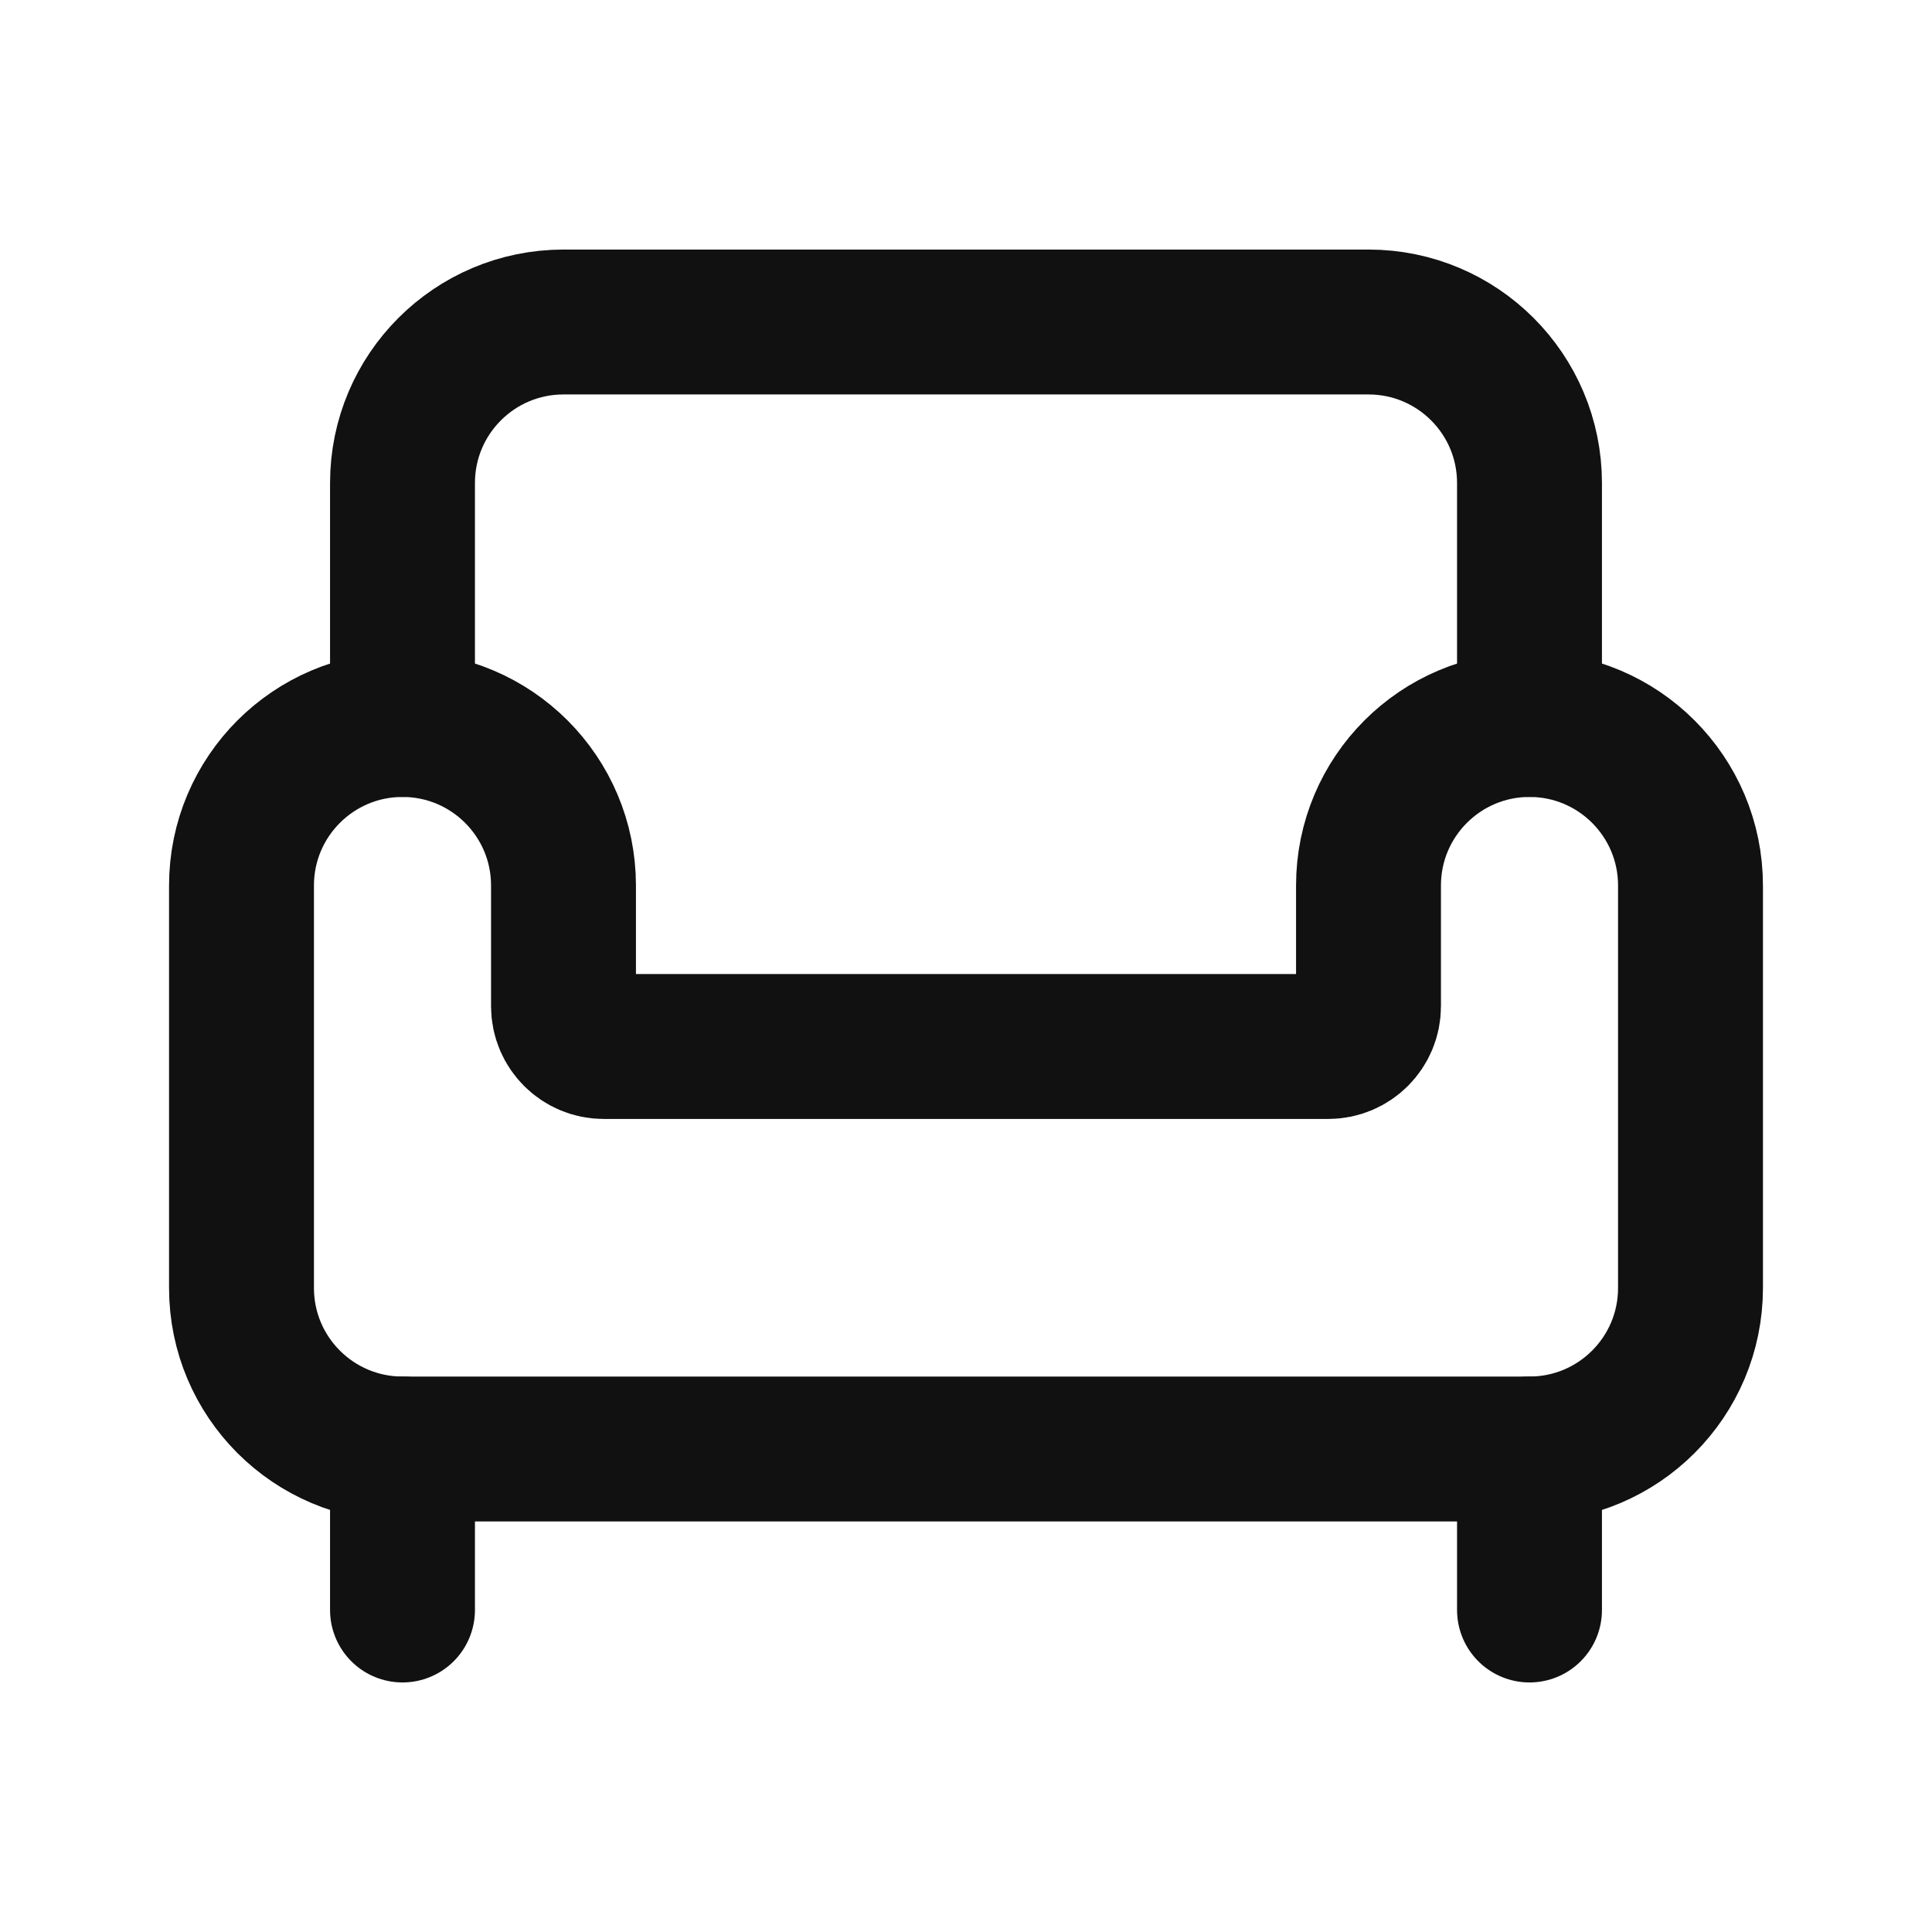
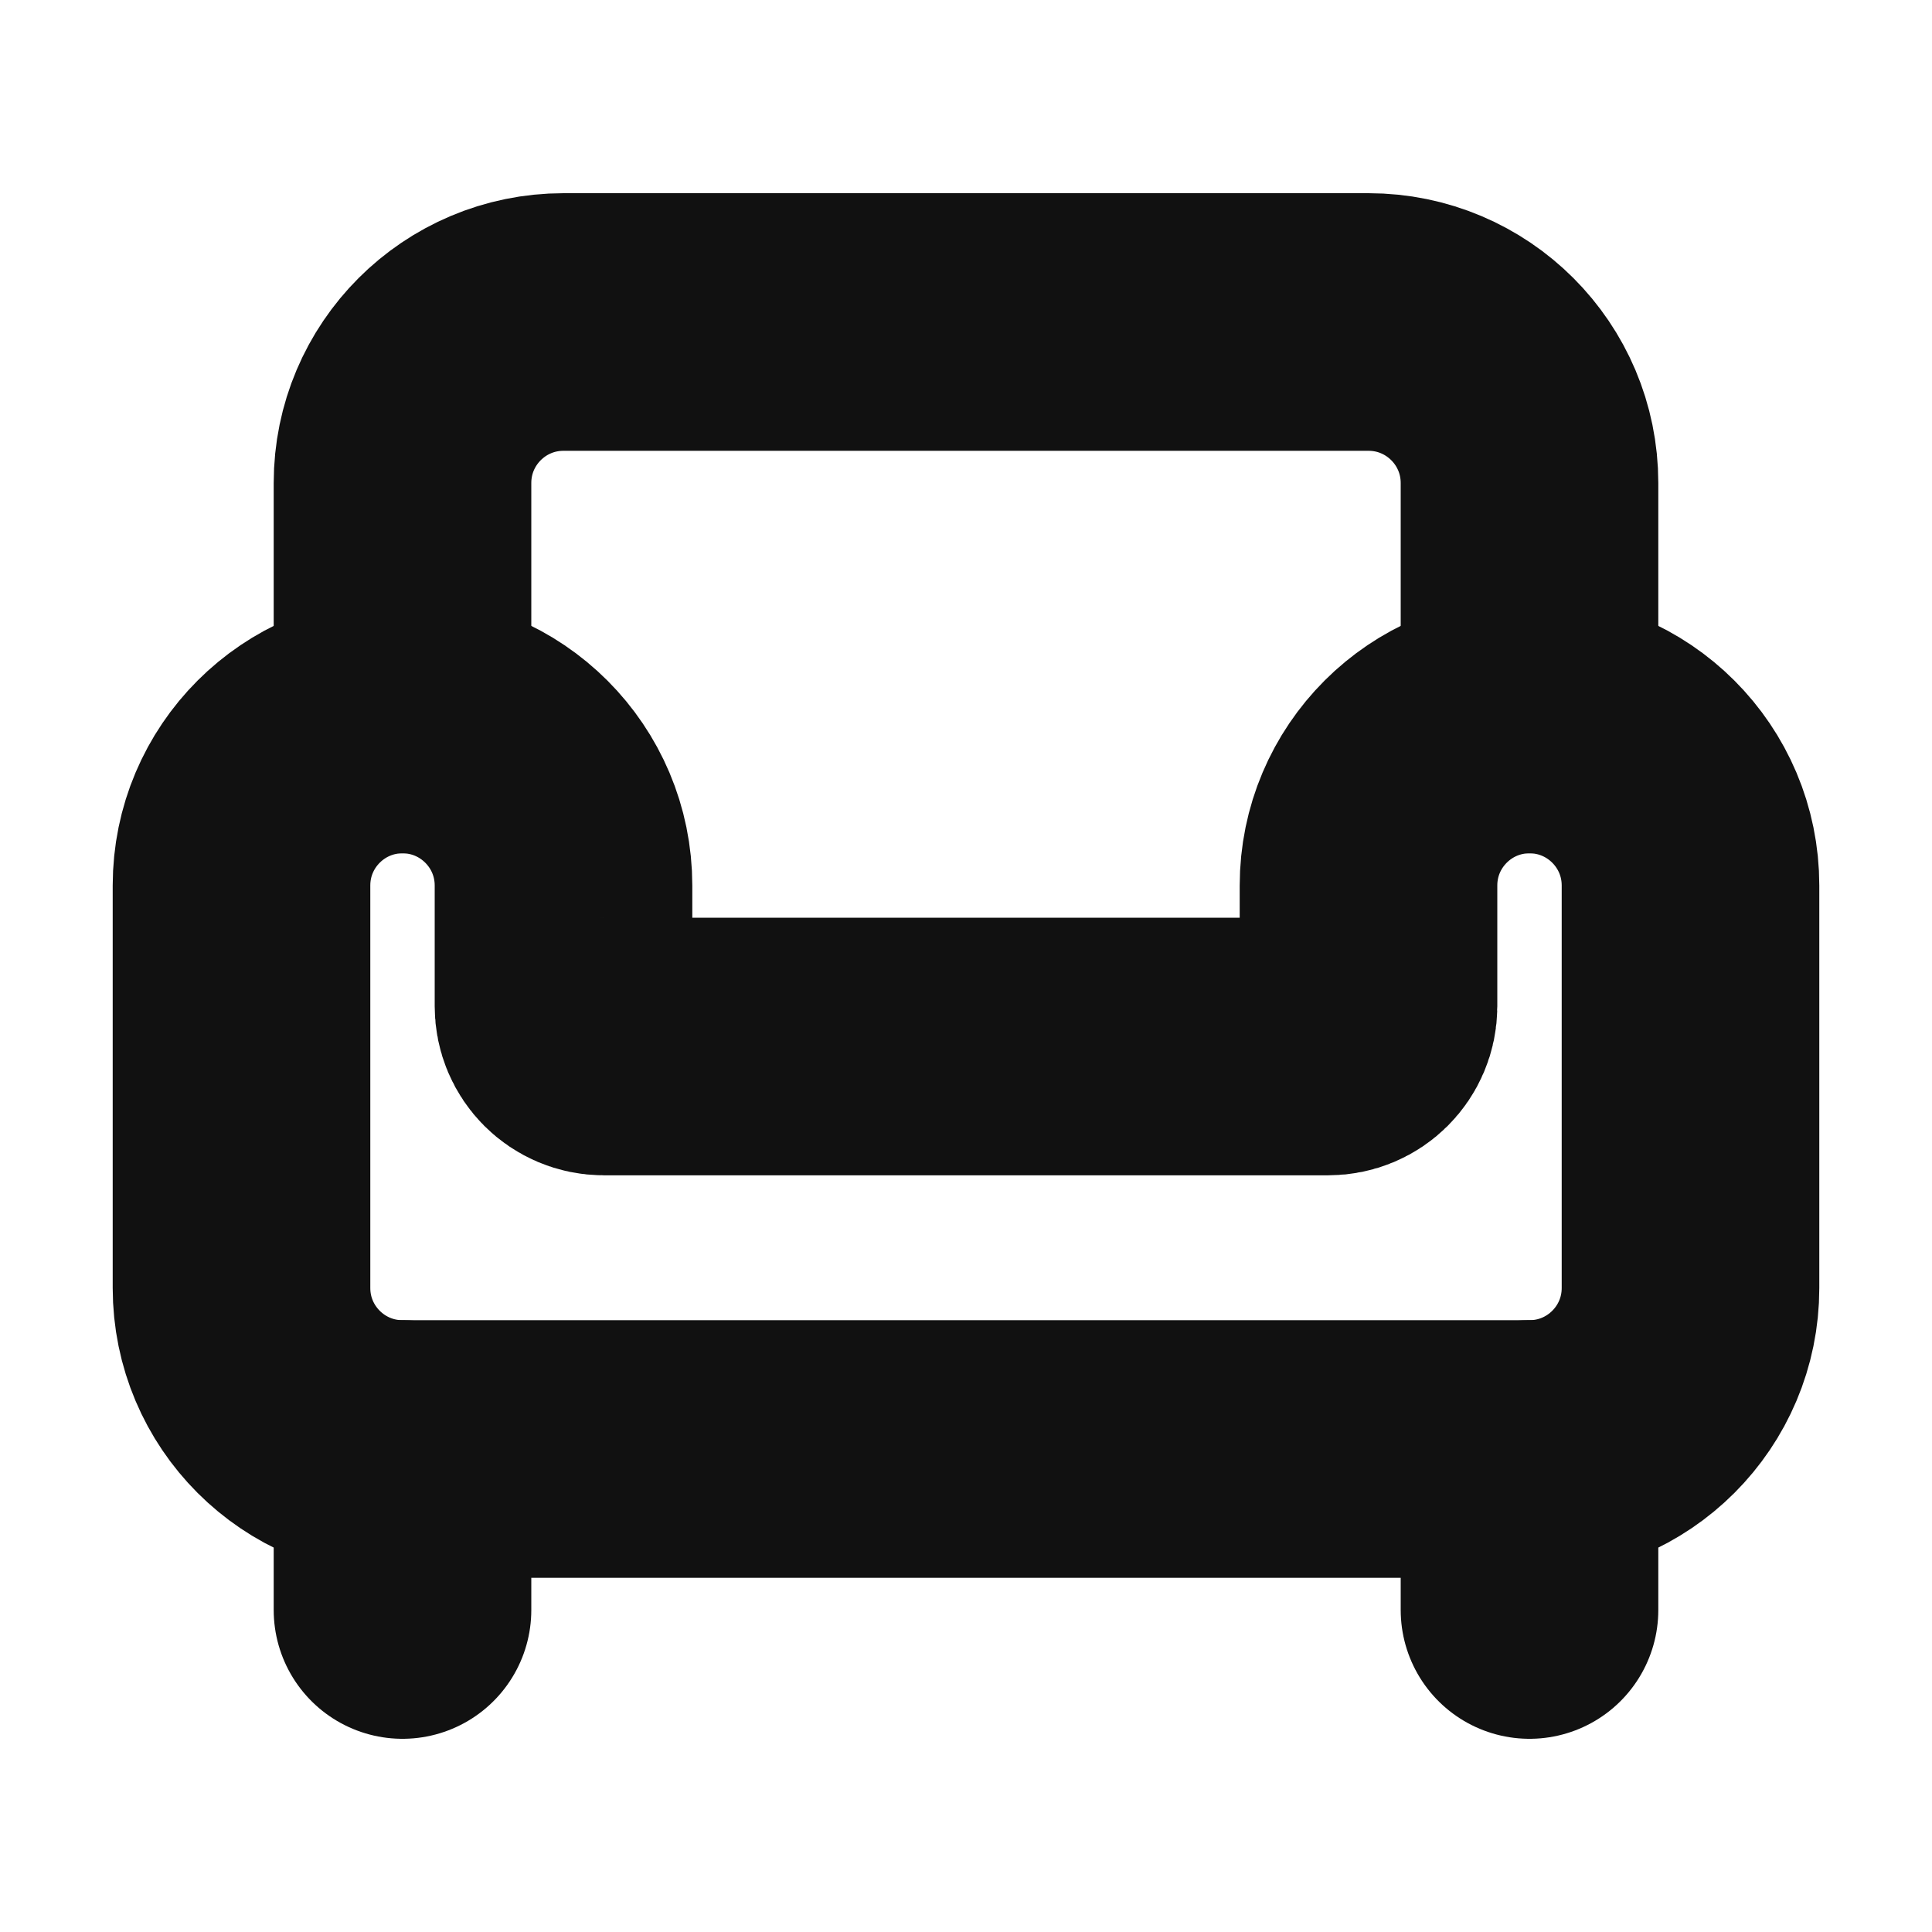
- <svg xmlns="http://www.w3.org/2000/svg" width="24" height="24" viewBox="0 0 24 24" fill="none" stroke="#111111" stroke-width="1.8" stroke-linecap="round" stroke-linejoin="round">
+ <svg xmlns="http://www.w3.org/2000/svg" width="24" height="24" viewBox="0 0 24 24" fill="none" stroke="#111111" stroke-width="3.2" stroke-linecap="round" stroke-linejoin="round">
  <path d="M19 9V6a2 2 0 0 0-2-2H7a2 2 0 0 0-2 2v3" />
  <path d="M3 16a2 2 0 0 0 2 2h14a2 2 0 0 0 2-2v-5a2 2 0 0 0-4 0v1.5a.5.5 0 0 1-.5.5h-9a.5.5 0 0 1-.5-.5V11a2 2 0 0 0-4 0z" />
  <path d="M5 18v2" />
  <path d="M19 18v2" />
</svg>
